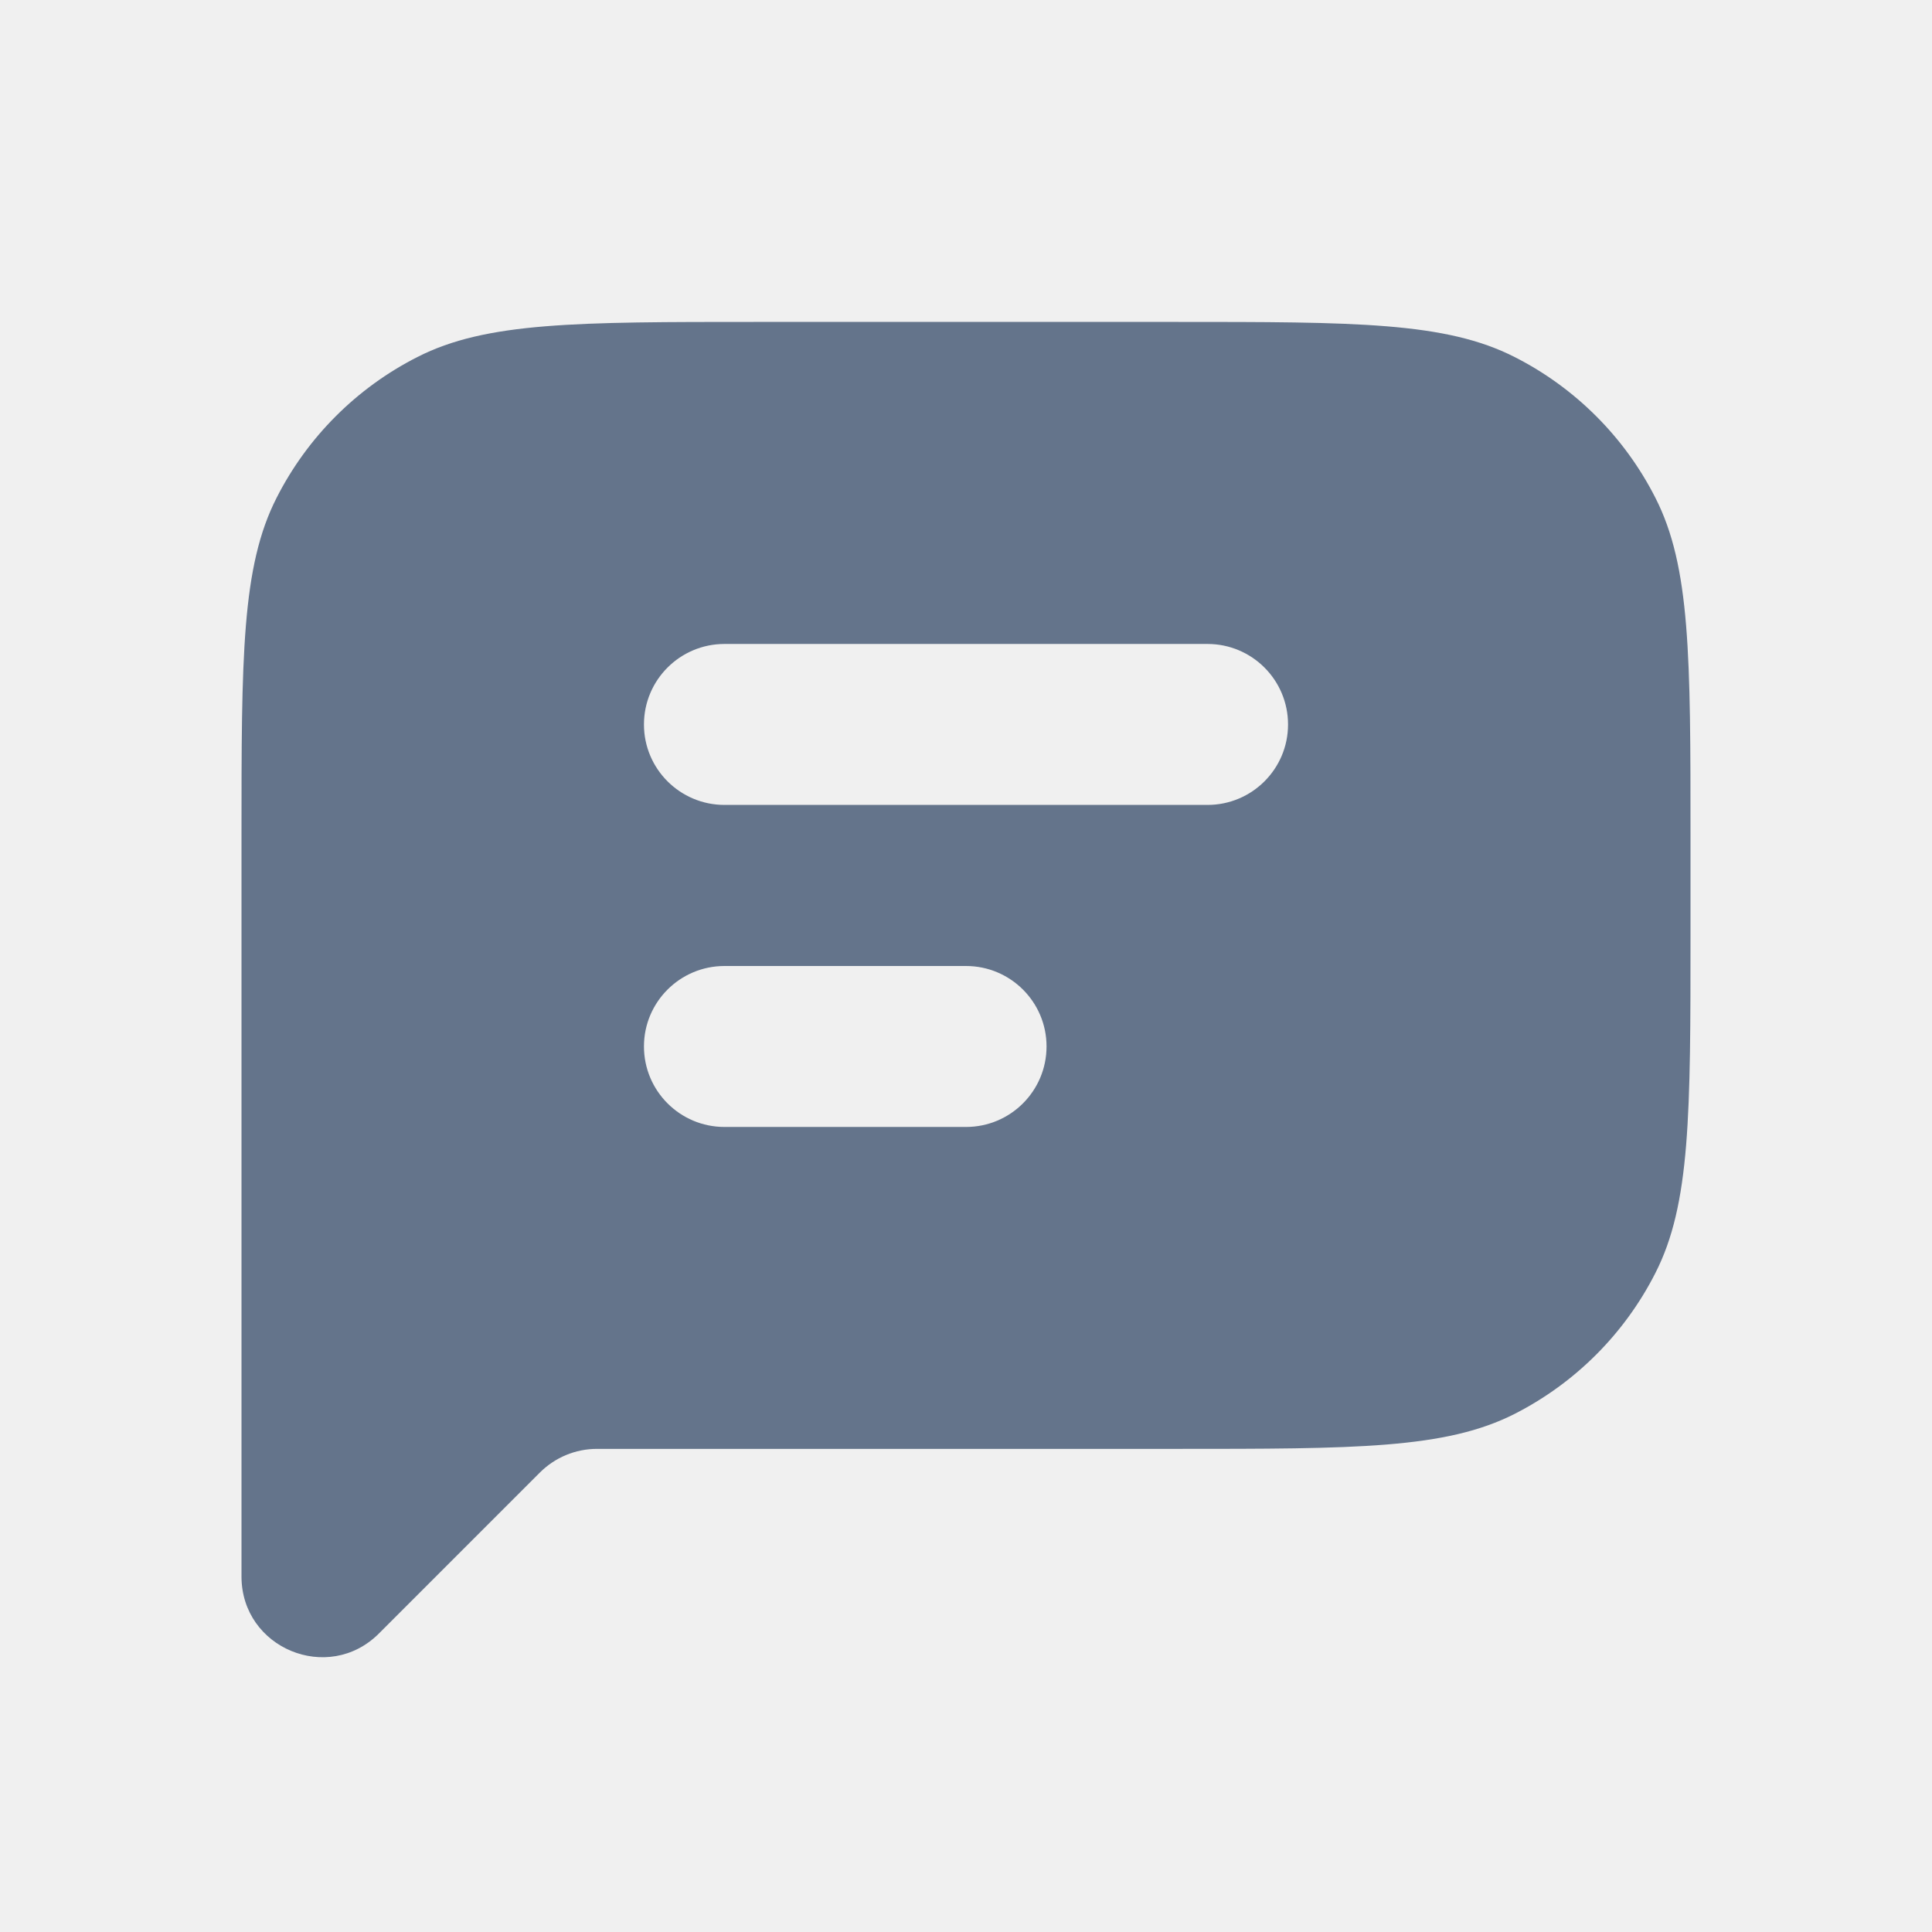
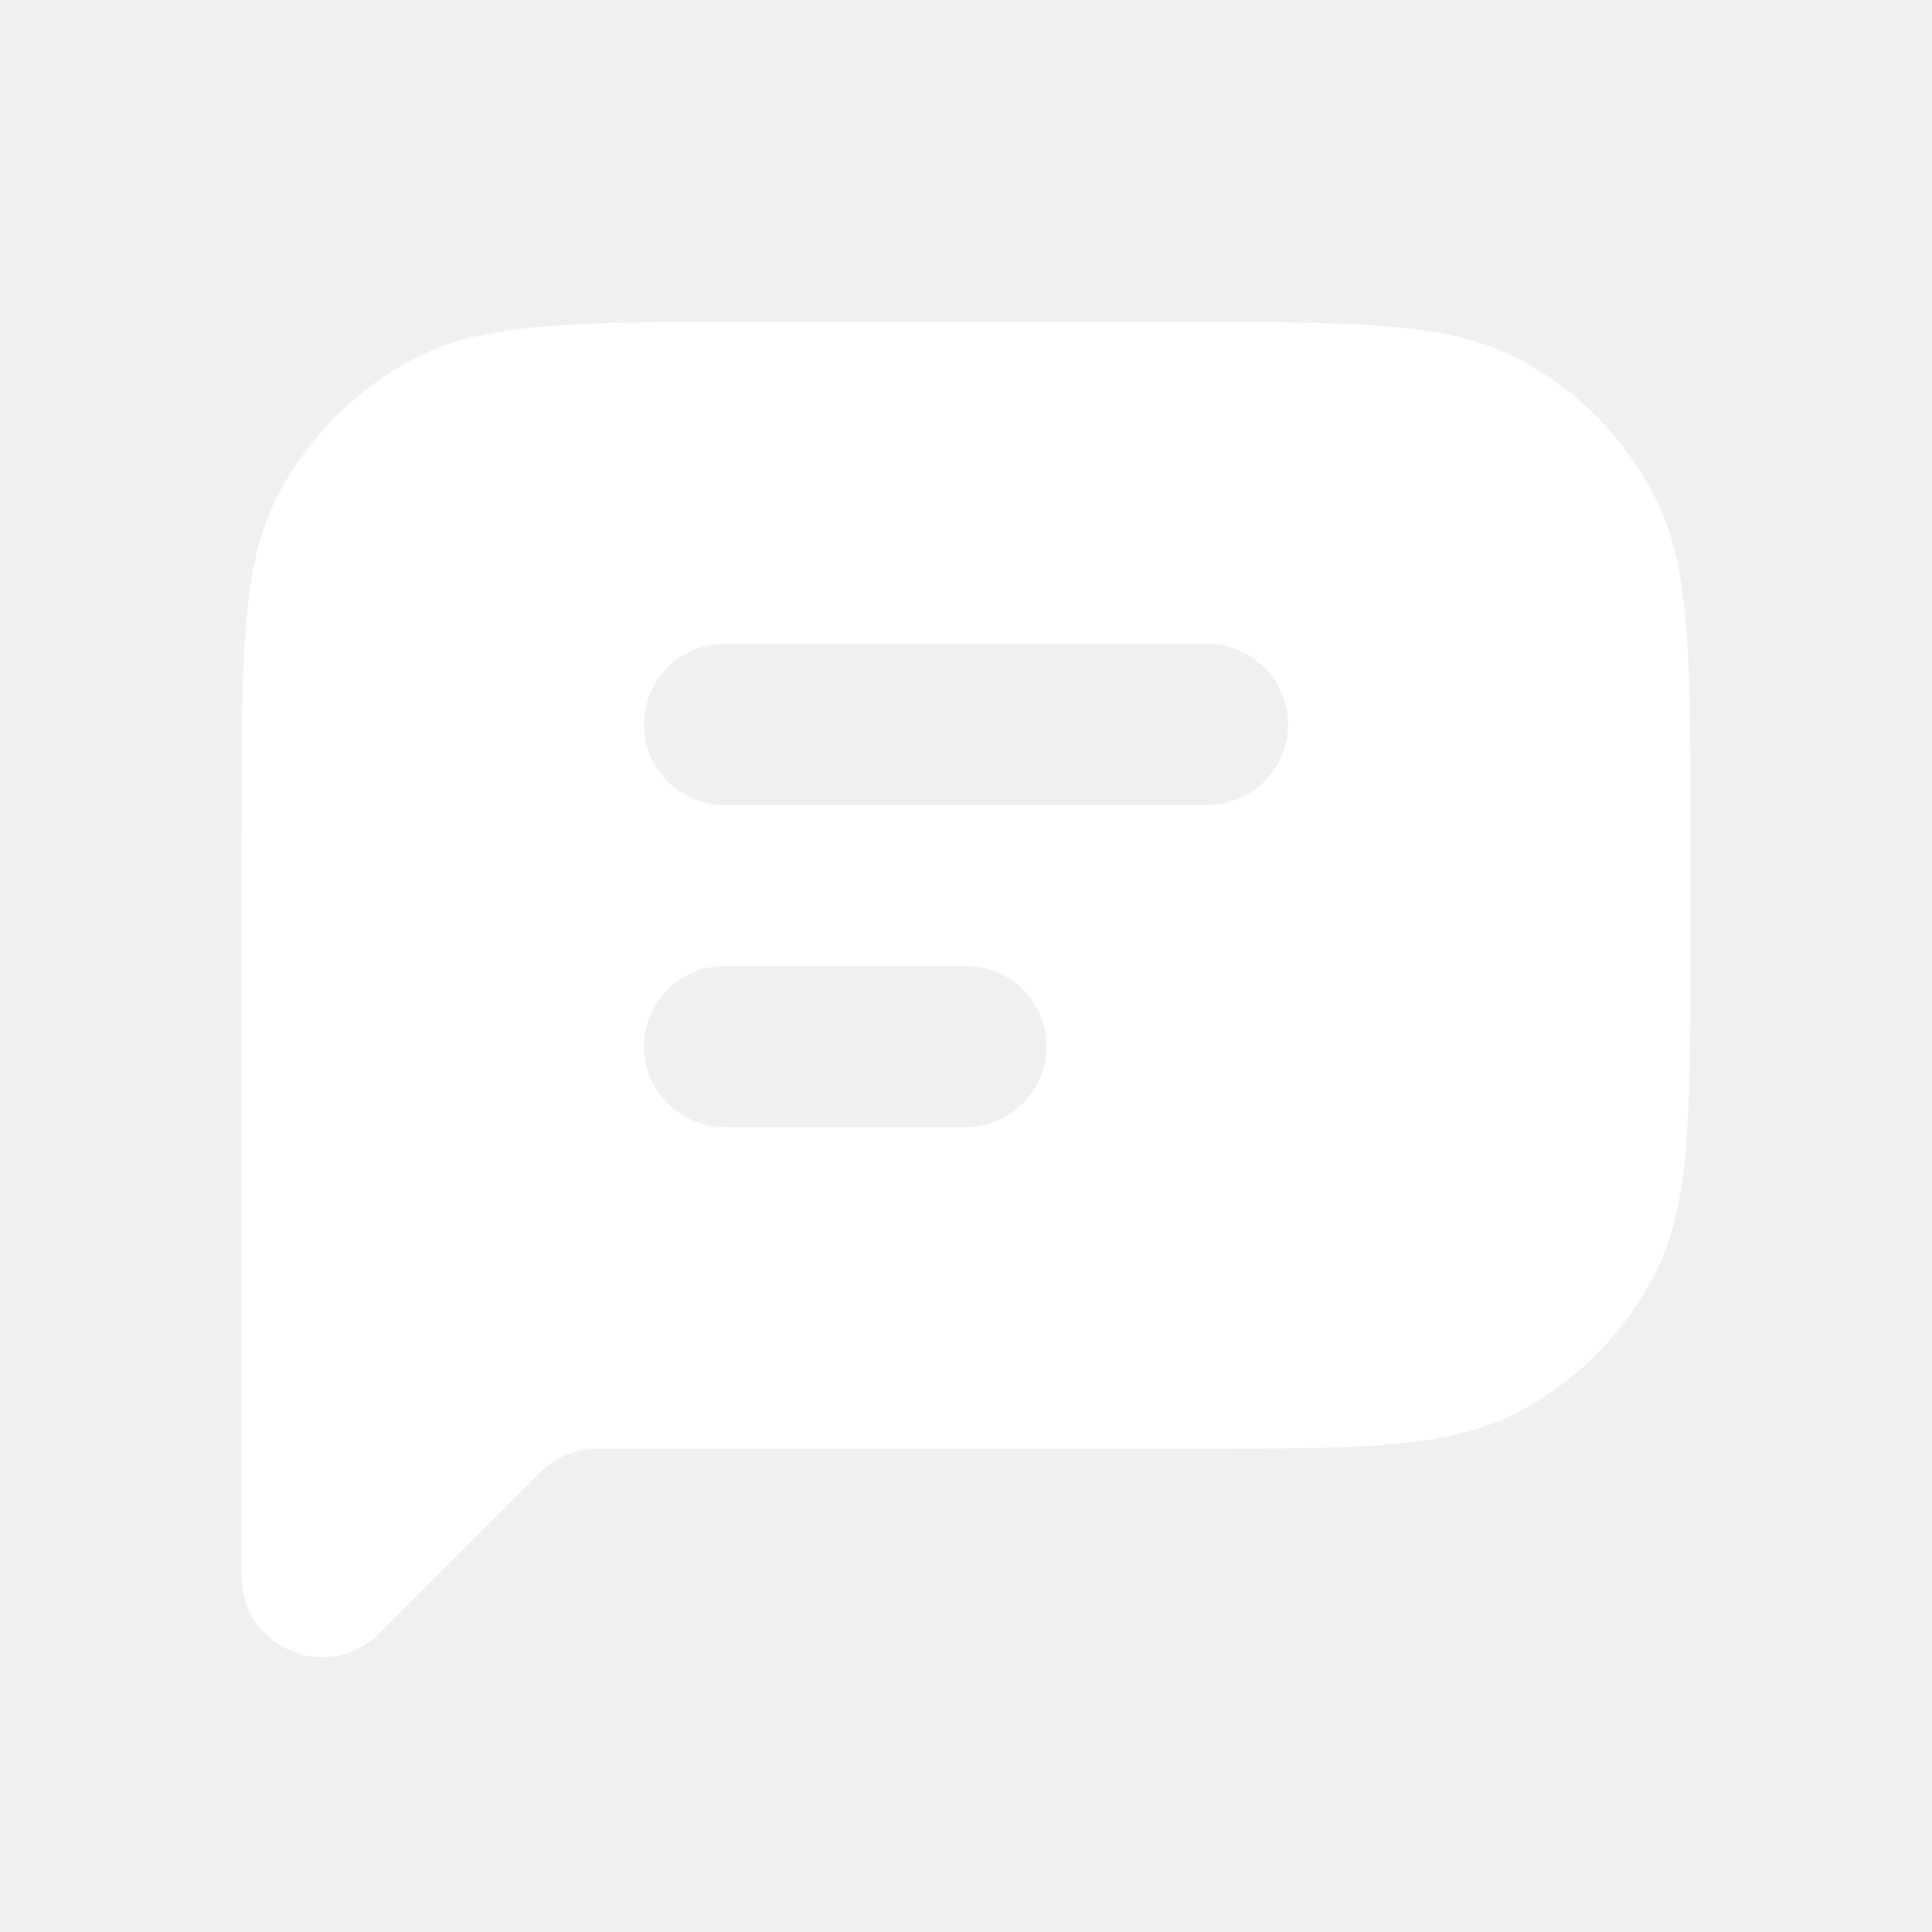
- <svg xmlns="http://www.w3.org/2000/svg" width="16" height="16" viewBox="0 0 16 16" fill="none">
-   <path fill-rule="evenodd" clip-rule="evenodd" d="M2 6.933C2 5.439 2 4.692 2.291 4.122C2.546 3.62 2.954 3.212 3.456 2.957C4.026 2.666 4.773 2.666 6.267 2.666H9.733C11.227 2.666 11.973 2.666 12.544 2.957C13.046 3.212 13.454 3.62 13.709 4.122C14 4.692 14 5.439 14 6.933V7.733C14 9.226 14 9.973 13.709 10.543C13.454 11.045 13.046 11.453 12.544 11.709C11.973 11.999 11.227 11.999 9.733 11.999H4.943C4.766 11.999 4.596 12.07 4.471 12.195L3.138 13.528C2.718 13.948 2 13.65 2 13.056V11.999V8.666V6.933ZM6 5.333C5.632 5.333 5.333 5.631 5.333 6C5.333 6.368 5.632 6.666 6 6.666H10C10.368 6.666 10.667 6.368 10.667 6C10.667 5.631 10.368 5.333 10 5.333H6ZM6 8C5.632 8 5.333 8.298 5.333 8.666C5.333 9.035 5.632 9.333 6 9.333H8C8.368 9.333 8.667 9.035 8.667 8.666C8.667 8.298 8.368 8 8 8H6Z" fill="#64748B" />
+ <svg xmlns="http://www.w3.org/2000/svg" width="21" height="21" viewBox="0 0 16 16" fill="none">
+   <path fill-rule="evenodd" clip-rule="evenodd" d="M2 6.933C2 5.439 2 4.692 2.291 4.122C2.546 3.62 2.954 3.212 3.456 2.957C4.026 2.666 4.773 2.666 6.267 2.666H9.733C11.227 2.666 11.973 2.666 12.544 2.957C13.046 3.212 13.454 3.62 13.709 4.122C14 4.692 14 5.439 14 6.933V7.733C14 9.226 14 9.973 13.709 10.543C13.454 11.045 13.046 11.453 12.544 11.709C11.973 11.999 11.227 11.999 9.733 11.999H4.943C4.766 11.999 4.596 12.07 4.471 12.195L3.138 13.528C2.718 13.948 2 13.65 2 13.056V11.999V8.666V6.933ZM6 5.333C5.632 5.333 5.333 5.631 5.333 6C5.333 6.368 5.632 6.666 6 6.666H10C10.368 6.666 10.667 6.368 10.667 6C10.667 5.631 10.368 5.333 10 5.333H6ZM6 8C5.632 8 5.333 8.298 5.333 8.666C5.333 9.035 5.632 9.333 6 9.333H8C8.368 9.333 8.667 9.035 8.667 8.666C8.667 8.298 8.368 8 8 8H6Z" fill="#fff" />
</svg>
